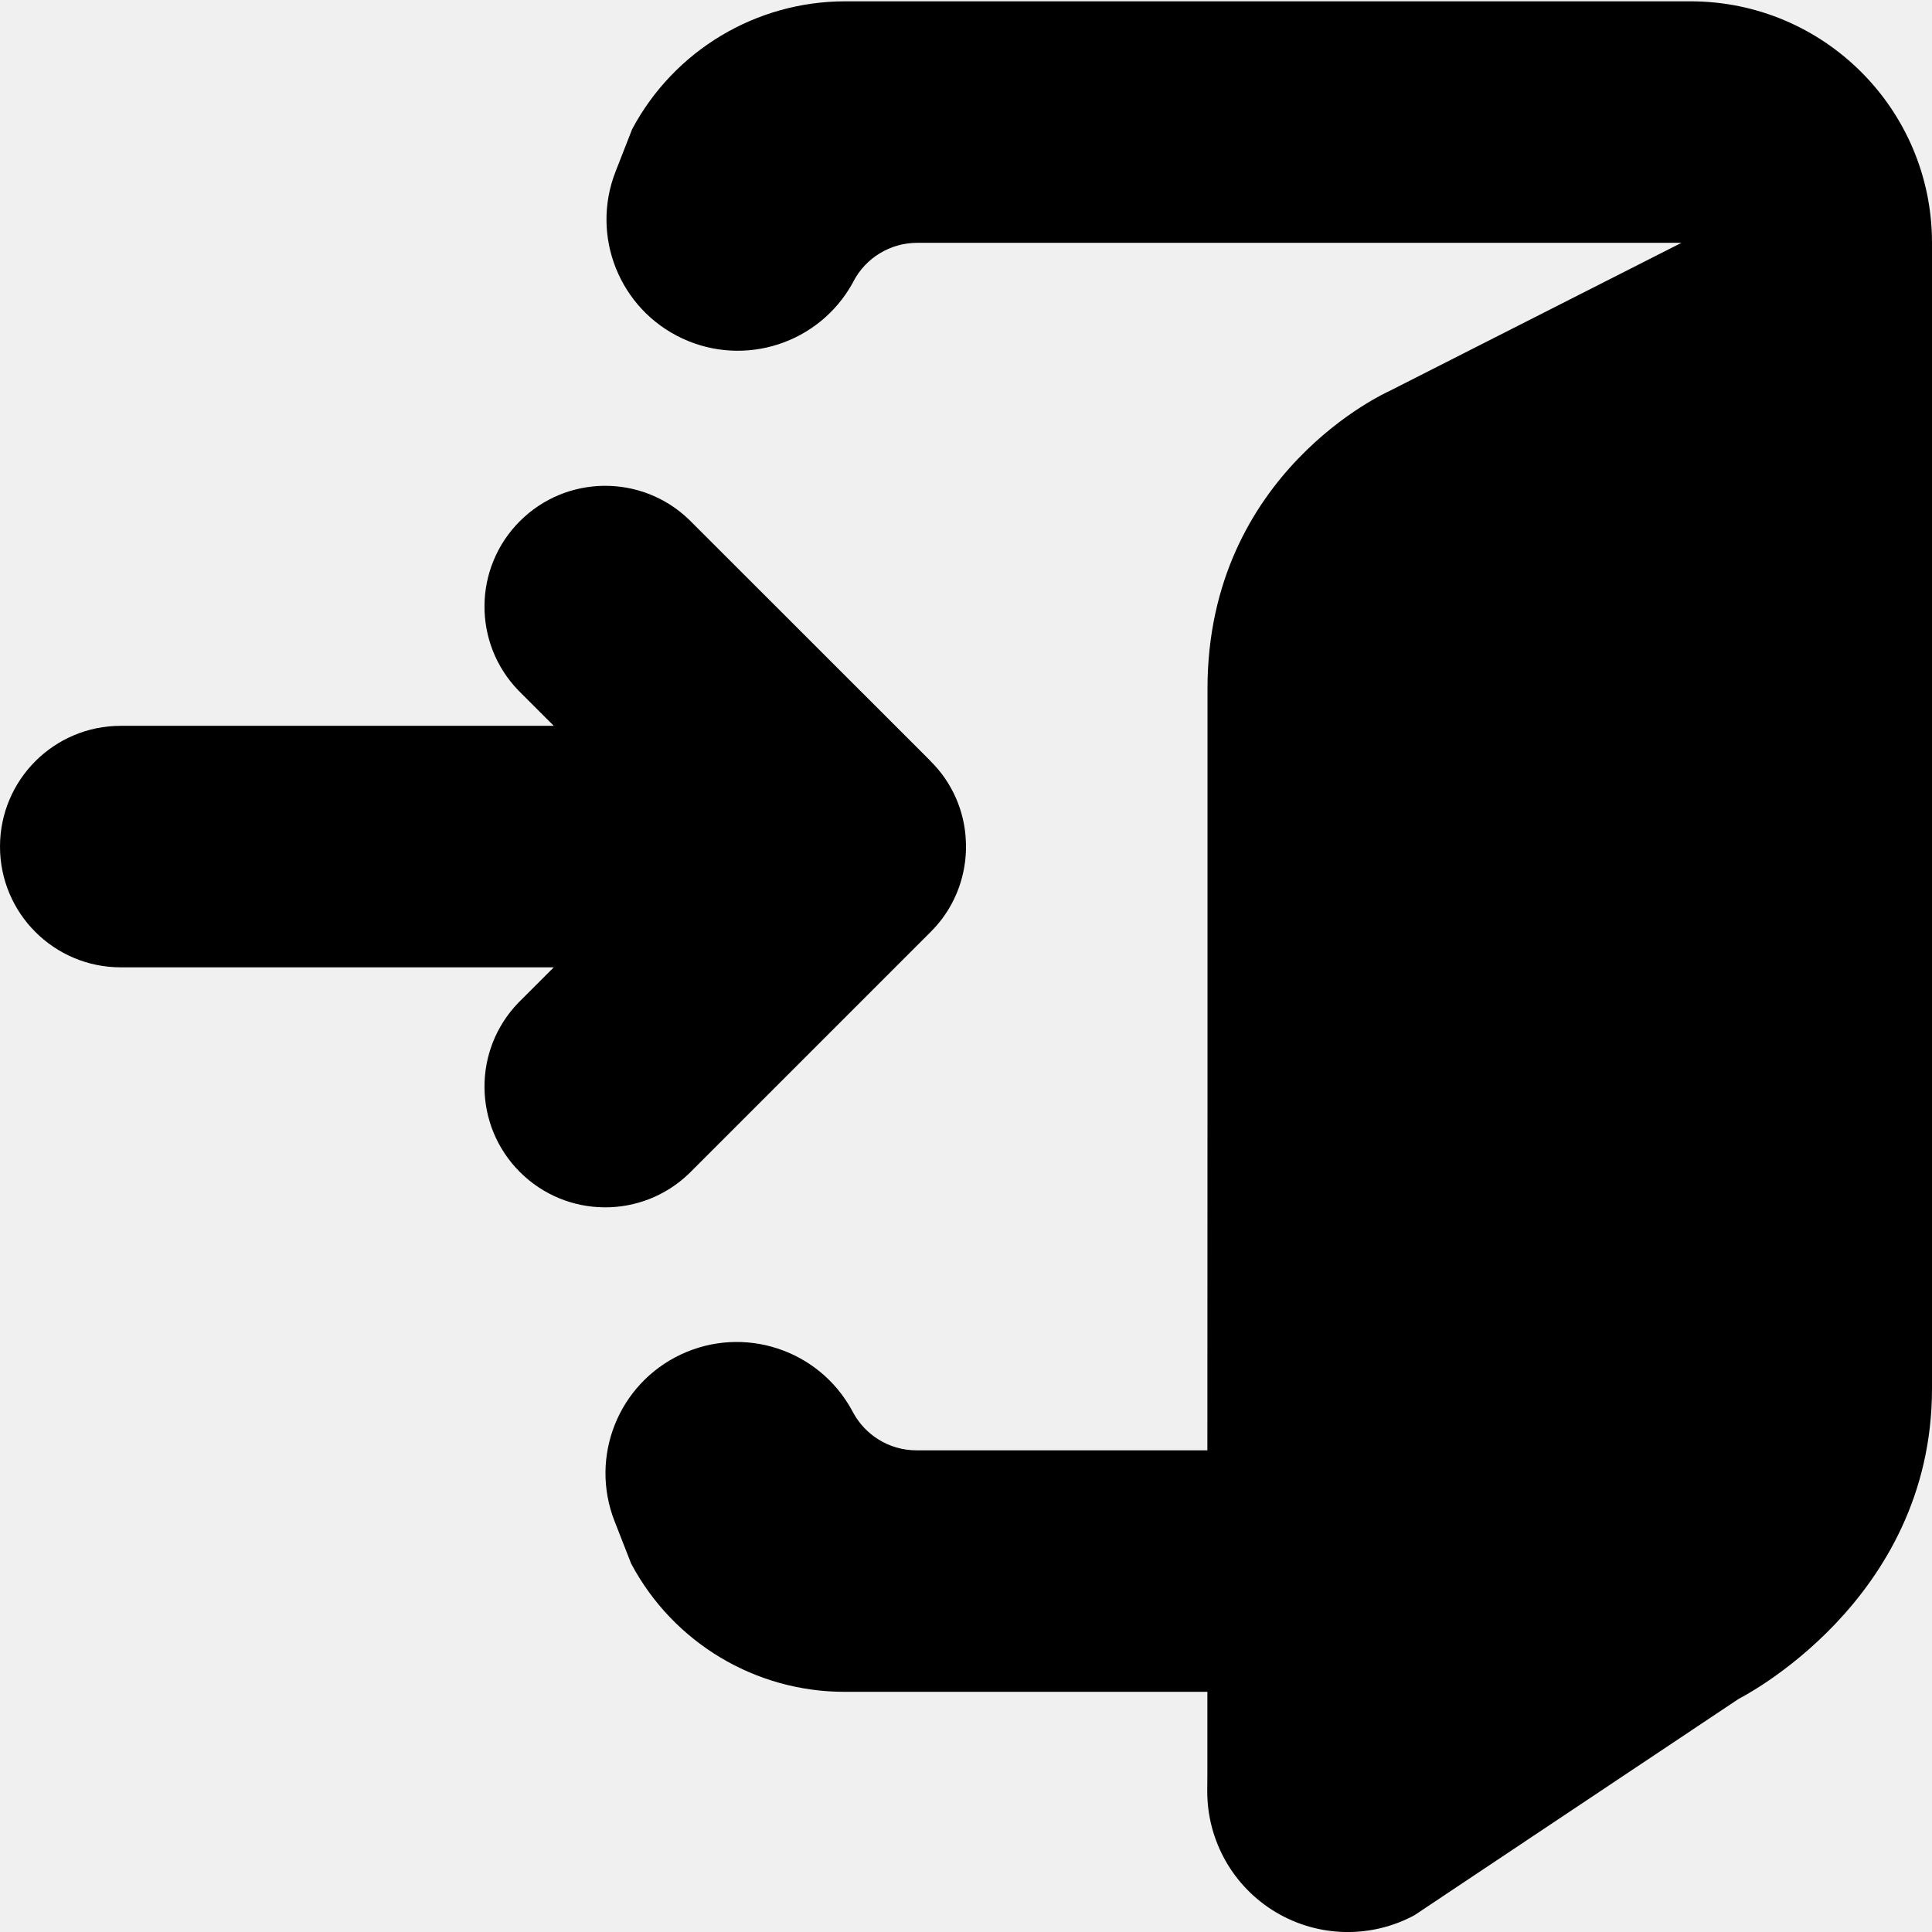
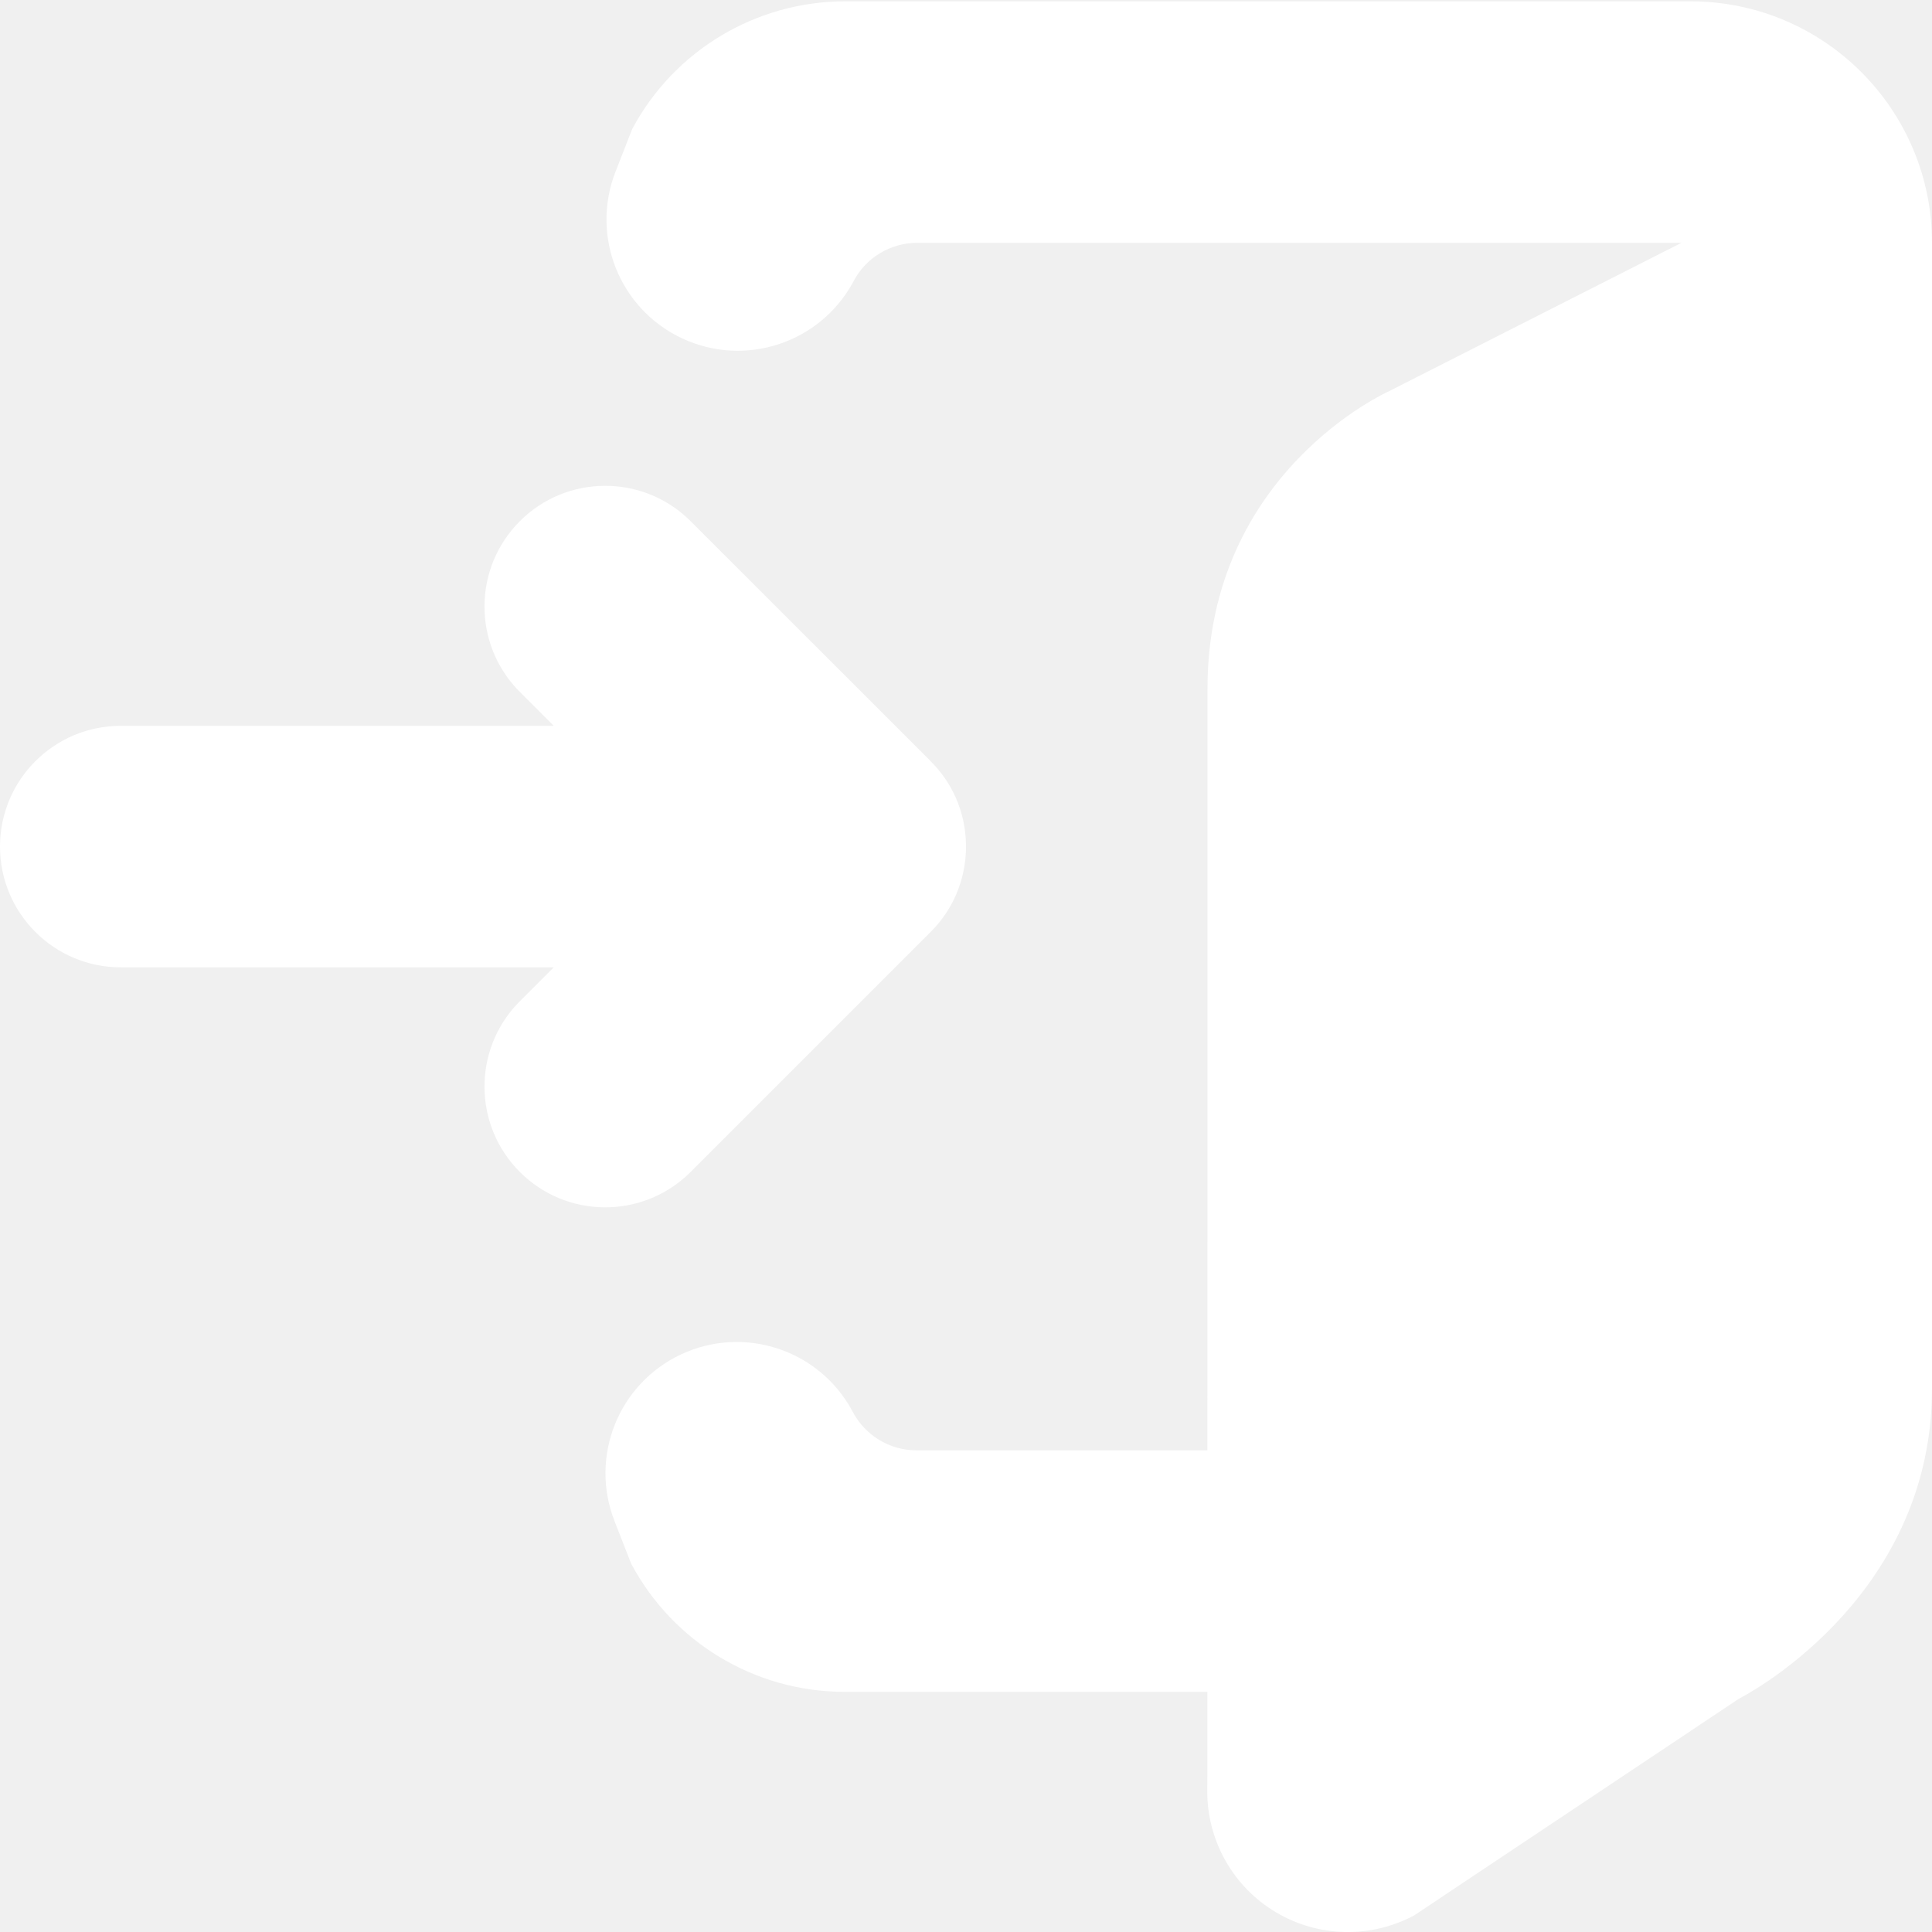
<svg xmlns="http://www.w3.org/2000/svg" width="16" height="16" viewBox="0 0 16 16">
-   <path fill-rule="evenodd" d="M7.597 2.011a.596.596 0 0 0-.531.323l-.004.008a1.087 1.087 0 0 1-1.965-.919l.138-.353.001-.002A2 2 0 0 1 7 .011h7a2 2 0 0 1 2 2V11.5c0 1.768-1.599 2.568-1.599 2.568l-2.684 1.791-.001.001a1.164 1.164 0 0 1-1.718-1.027l.001-.155v-.667H6.993a2.001 2.001 0 0 1-1.764-1.058l-.001-.001-.138-.353a1.087 1.087 0 0 1 1.965-.92l.008.015c.1.188.298.317.527.317h2.409l.001-3V5.703c0-1.797 1.503-2.463 1.503-2.463l2.422-1.229H7.597zm-3.011 4l-.293-.293a1 1 0 0 1 1.414-1.414l1.986 1.985.014.015a.986.986 0 0 1 .292.664L8 6.999v.043l-.001.001v.022l-.001.001v.011a.844.844 0 0 1-.012.101l-.001.004v.003l-.001.003v.004l-.001.002v.001a.987.987 0 0 1-.276.523l-.014.014-1.986 1.986a1 1 0 0 1-1.414-1.414l.293-.293H1a1 1 0 0 1 0-2h3.586z" />
+   <path fill-rule="evenodd" fill="white" d="M7.597 2.011a.596.596 0 0 0-.531.323l-.004.008a1.087 1.087 0 0 1-1.965-.919l.138-.353.001-.002A2 2 0 0 1 7 .011h7a2 2 0 0 1 2 2V11.5c0 1.768-1.599 2.568-1.599 2.568l-2.684 1.791-.001.001a1.164 1.164 0 0 1-1.718-1.027l.001-.155v-.667H6.993a2.001 2.001 0 0 1-1.764-1.058l-.001-.001-.138-.353a1.087 1.087 0 0 1 1.965-.92l.008.015c.1.188.298.317.527.317h2.409l.001-3V5.703c0-1.797 1.503-2.463 1.503-2.463l2.422-1.229H7.597zm-3.011 4l-.293-.293a1 1 0 0 1 1.414-1.414l1.986 1.985.014.015a.986.986 0 0 1 .292.664L8 6.999v.043l-.001.001v.022l-.001.001v.011a.844.844 0 0 1-.012.101l-.001.004v.003l-.001.003v.004l-.001.002v.001a.987.987 0 0 1-.276.523l-.014.014-1.986 1.986a1 1 0 0 1-1.414-1.414l.293-.293H1a1 1 0 0 1 0-2h3.586z" />
</svg>
